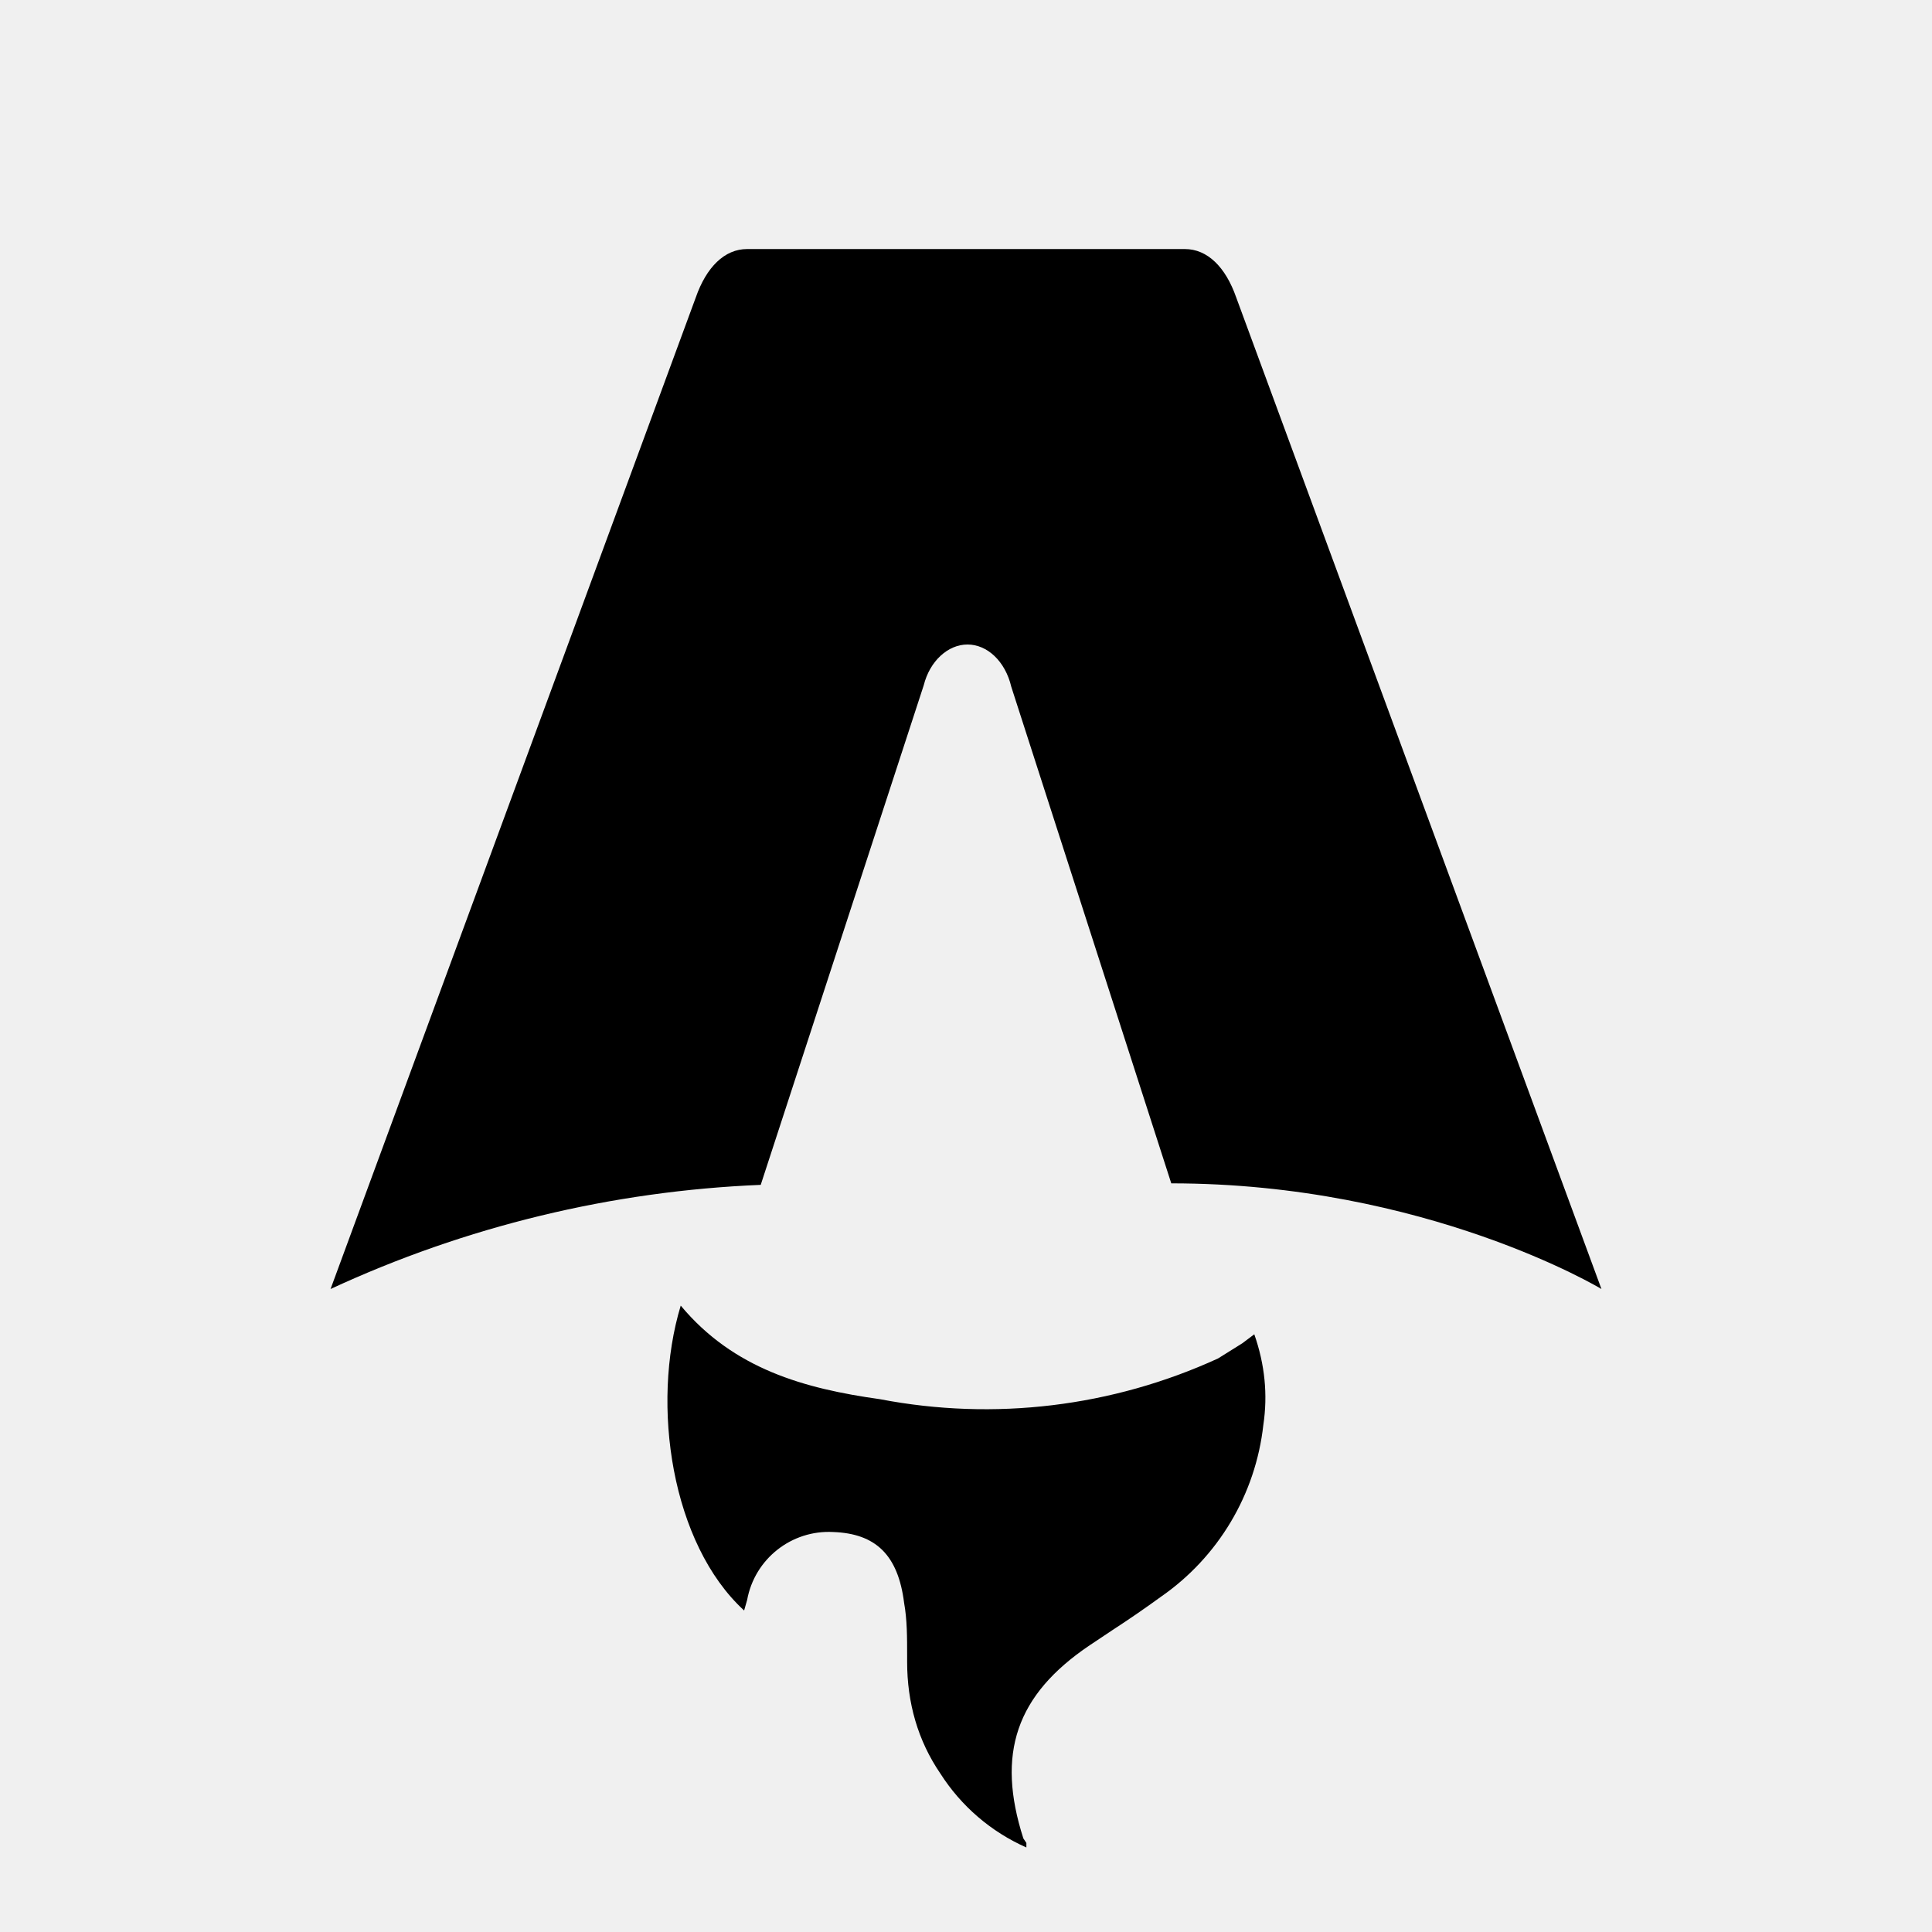
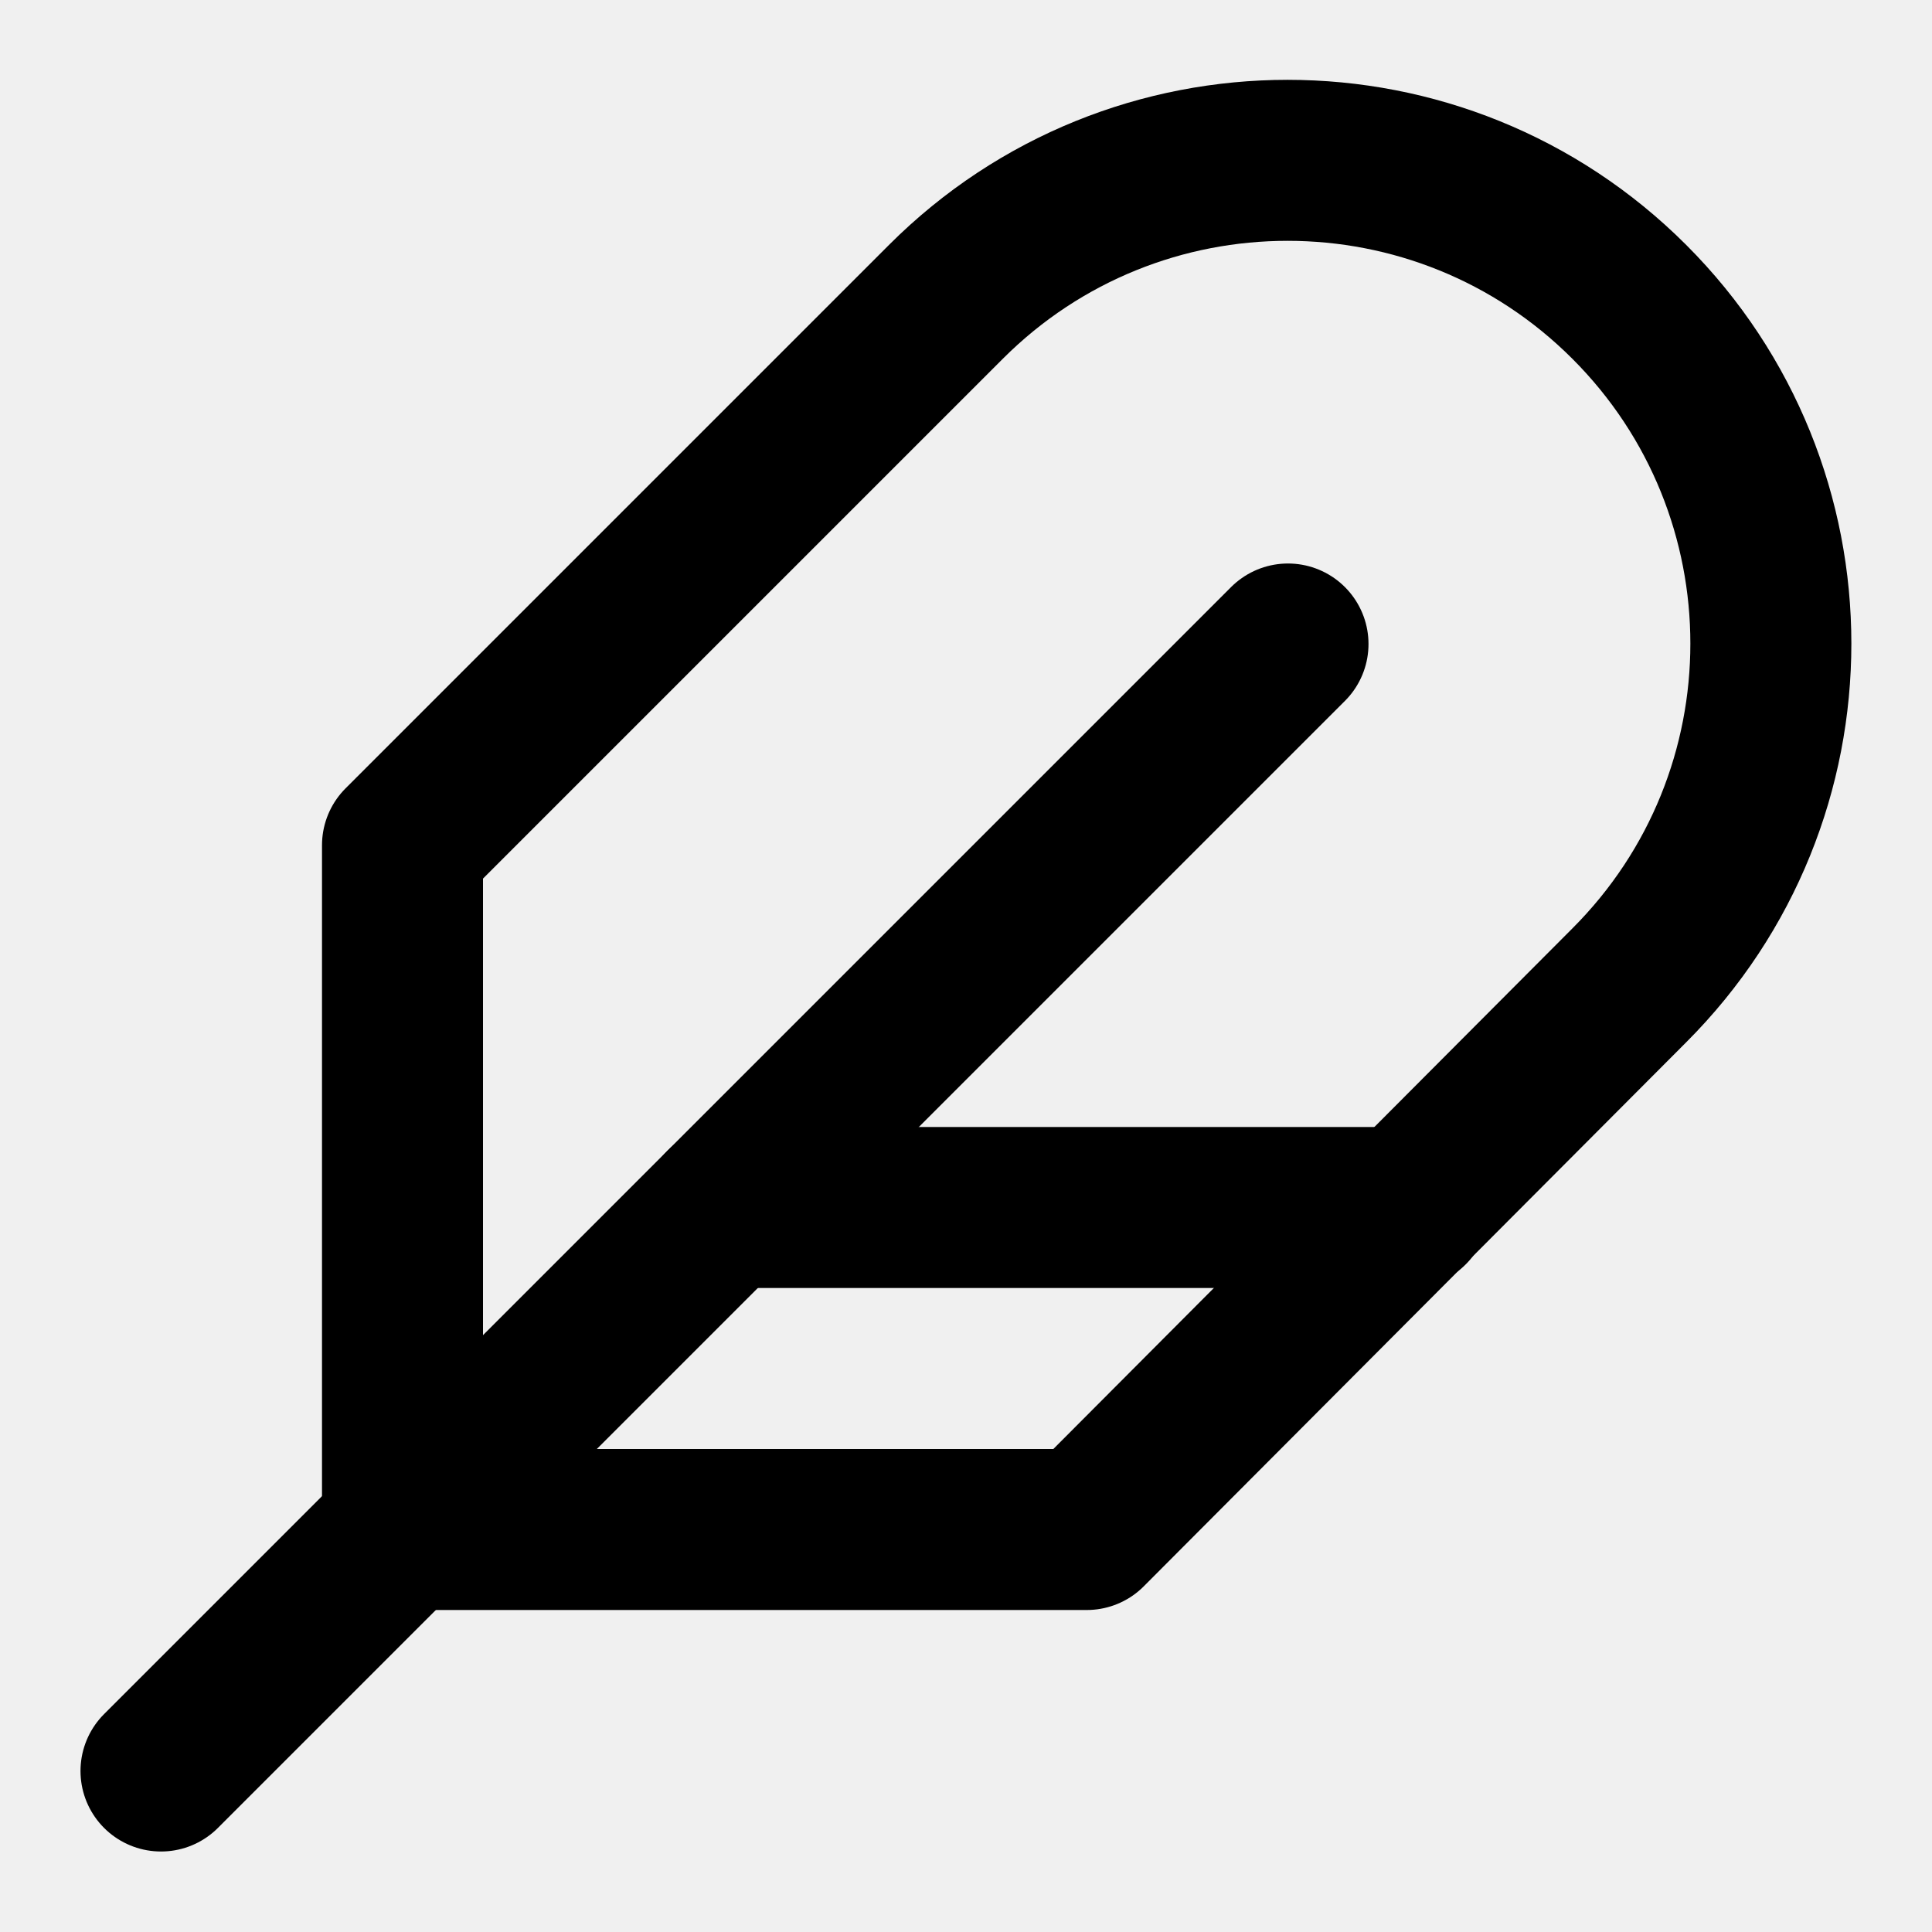
- <svg xmlns="http://www.w3.org/2000/svg" fill="none" viewBox="0 0 128 128">
-   <path d="M50.4 78.5a75.1 75.1 0 0 0-28.5 6.9l24.2-65.7c.7-2 1.9-3.2 3.4-3.2h29c1.5 0 2.7 1.2 3.4 3.2l24.2 65.7s-11.6-7-28.5-7L67 45.5c-.4-1.7-1.6-2.8-2.9-2.8-1.3 0-2.5 1.1-2.9 2.7L50.4 78.5Zm-1.1 28.2Zm-4.2-20.2c-2 6.6-.6 15.8 4.2 20.2a17.5 17.5 0 0 1 .2-.7 5.5 5.5 0 0 1 5.7-4.5c2.8.1 4.3 1.5 4.7 4.7.2 1.1.2 2.3.2 3.5v.4c0 2.7.7 5.2 2.2 7.4a13 13 0 0 0 5.7 4.9v-.3l-.2-.3c-1.8-5.6-.5-9.5 4.4-12.8l1.5-1a73 73 0 0 0 3.2-2.2 16 16 0 0 0 6.8-11.4c.3-2 .1-4-.6-6l-.8.6-1.6 1a37 37 0 0 1-22.4 2.7c-5-.7-9.7-2-13.2-6.2Z" />
+ <svg xmlns="http://www.w3.org/2000/svg" viewBox="0 0 24 24" fill="none" stroke="currentColor" stroke-width="2" stroke-linecap="round" stroke-linejoin="round" class="feather feather-feather">
+   <path d="M20.24 12.24a6 6 0 0 0-8.49-8.49L5 10.5V19h8.5z" />
+   <line x1="16" y1="8" x2="2" y2="22" />
+   <line x1="17.5" y1="15" x2="9" y2="15" />
  <style>
-         path { fill: #000; }
+         path { stroke: #000; }
        @media (prefers-color-scheme: dark) {
-             path { fill: #FFF; }
+             path { stroke: #FFF; }
        }
    </style>
</svg>
